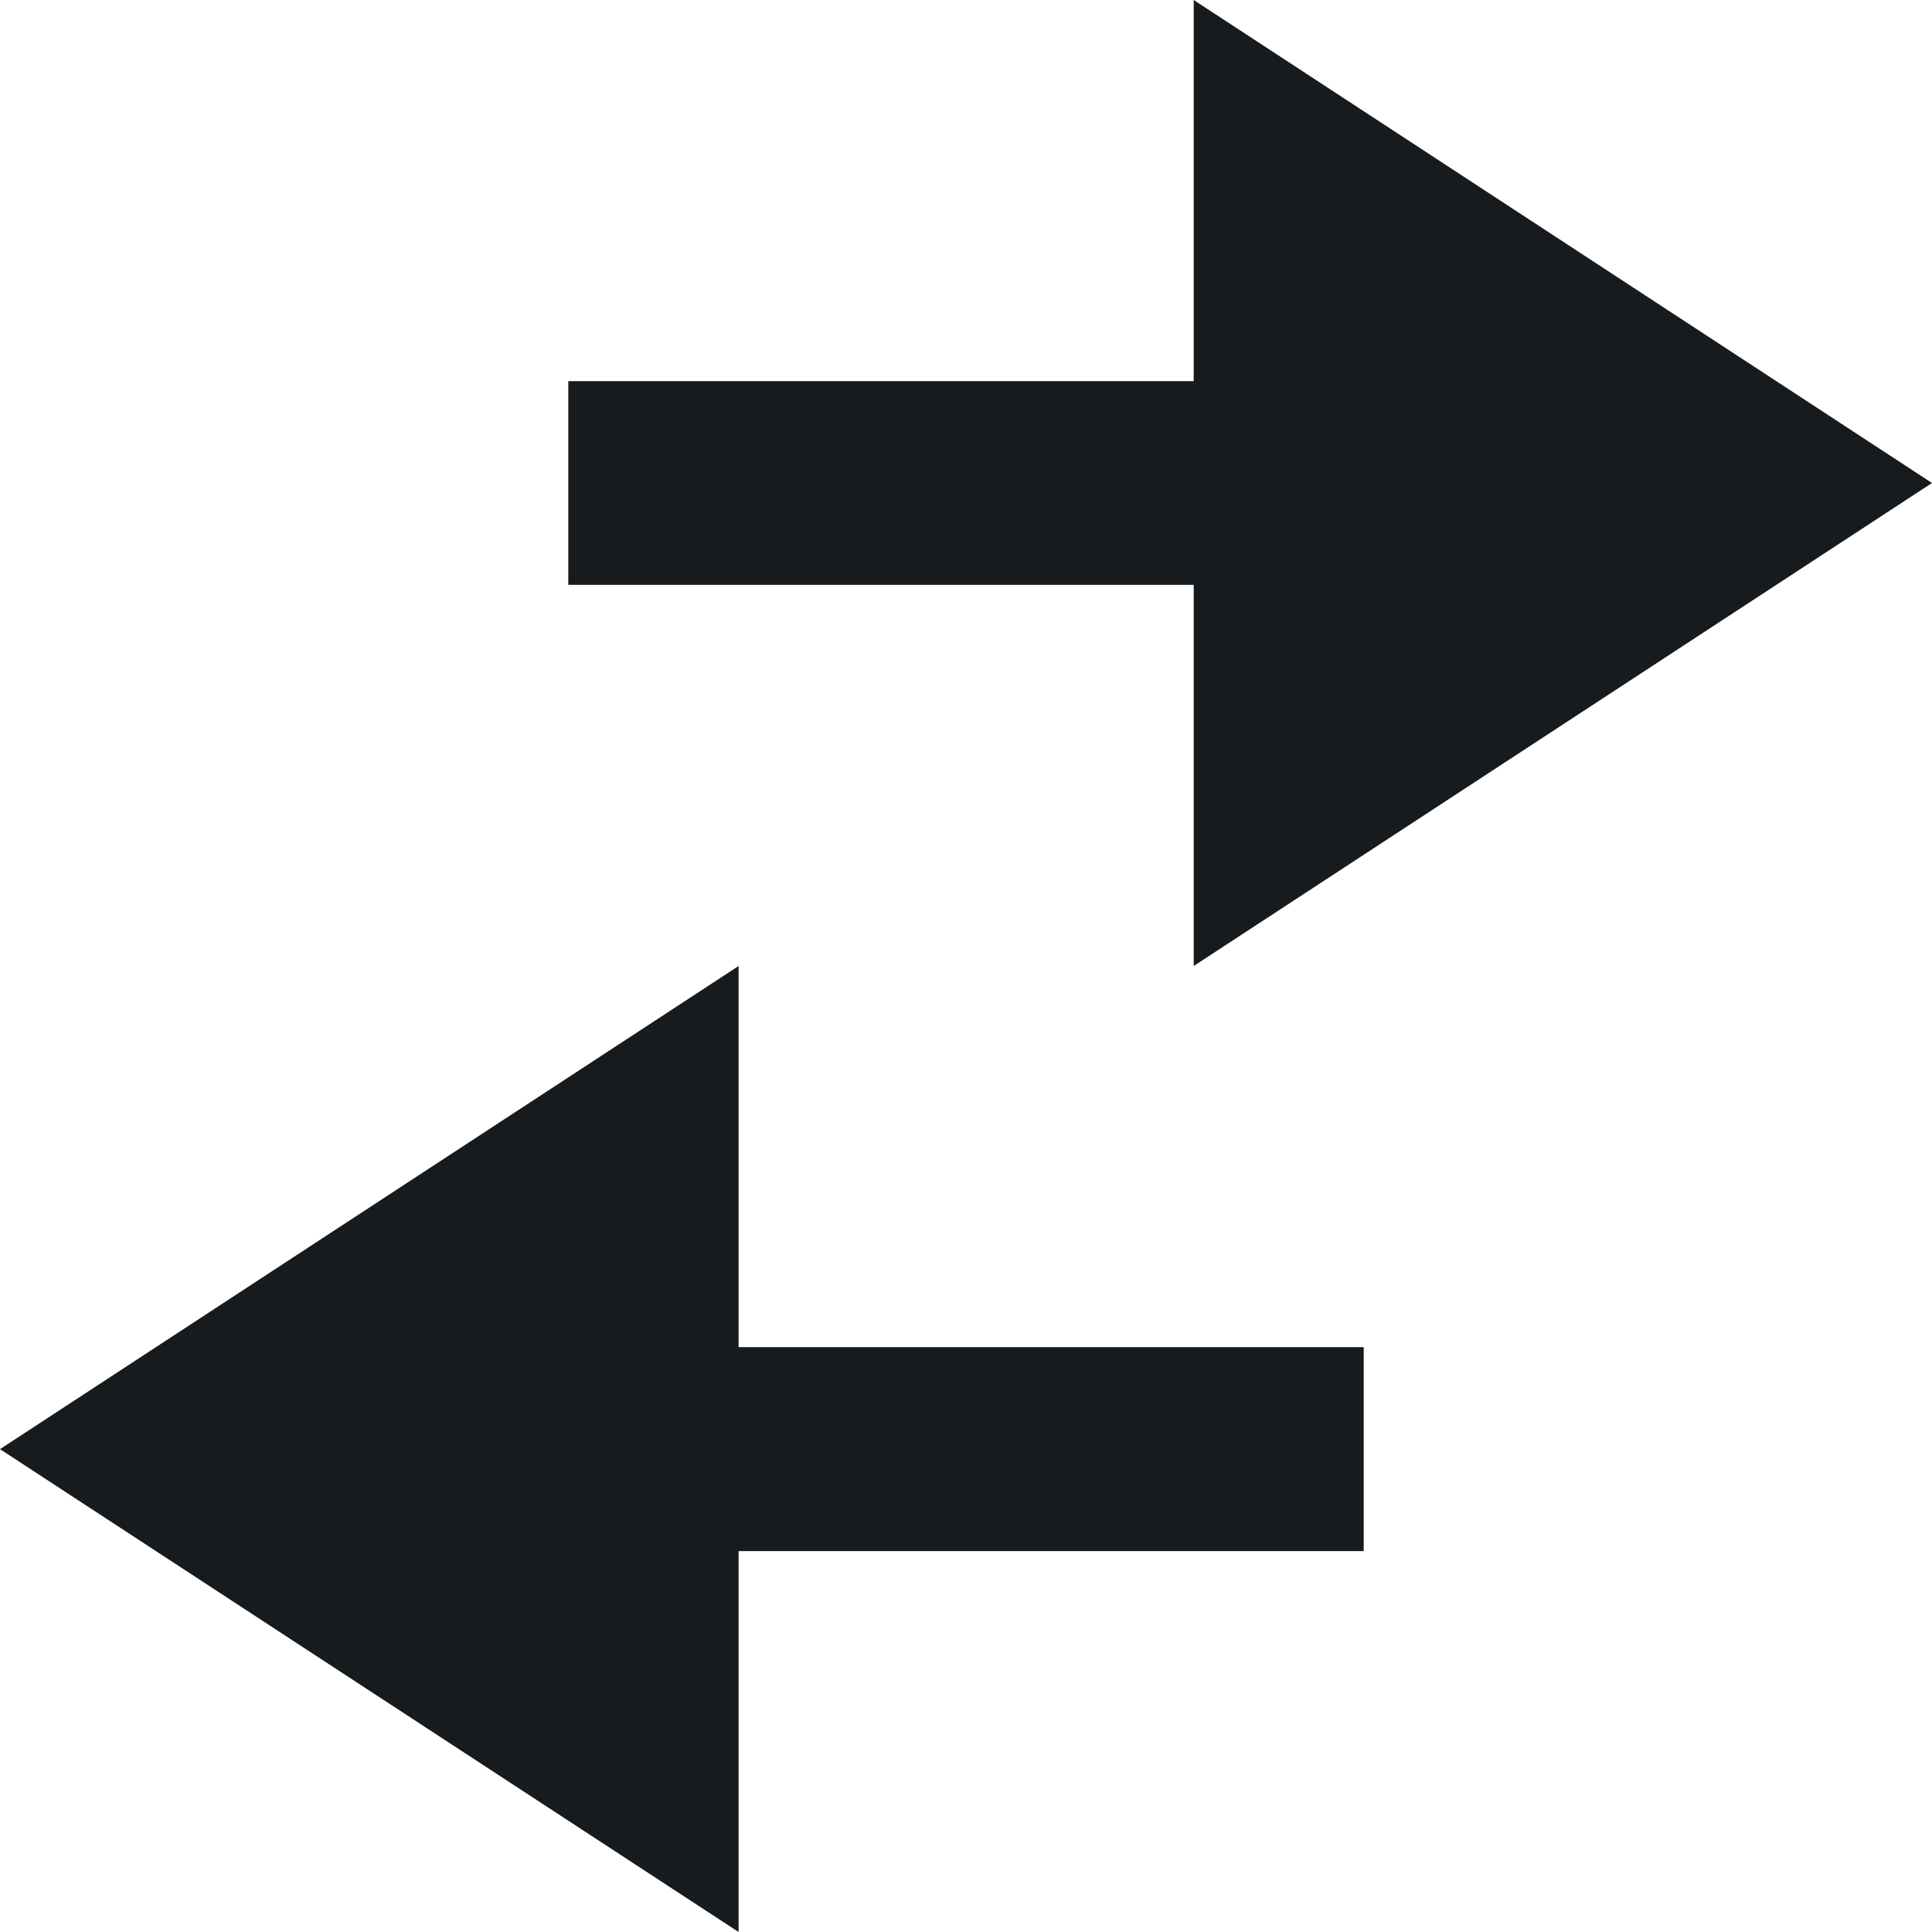
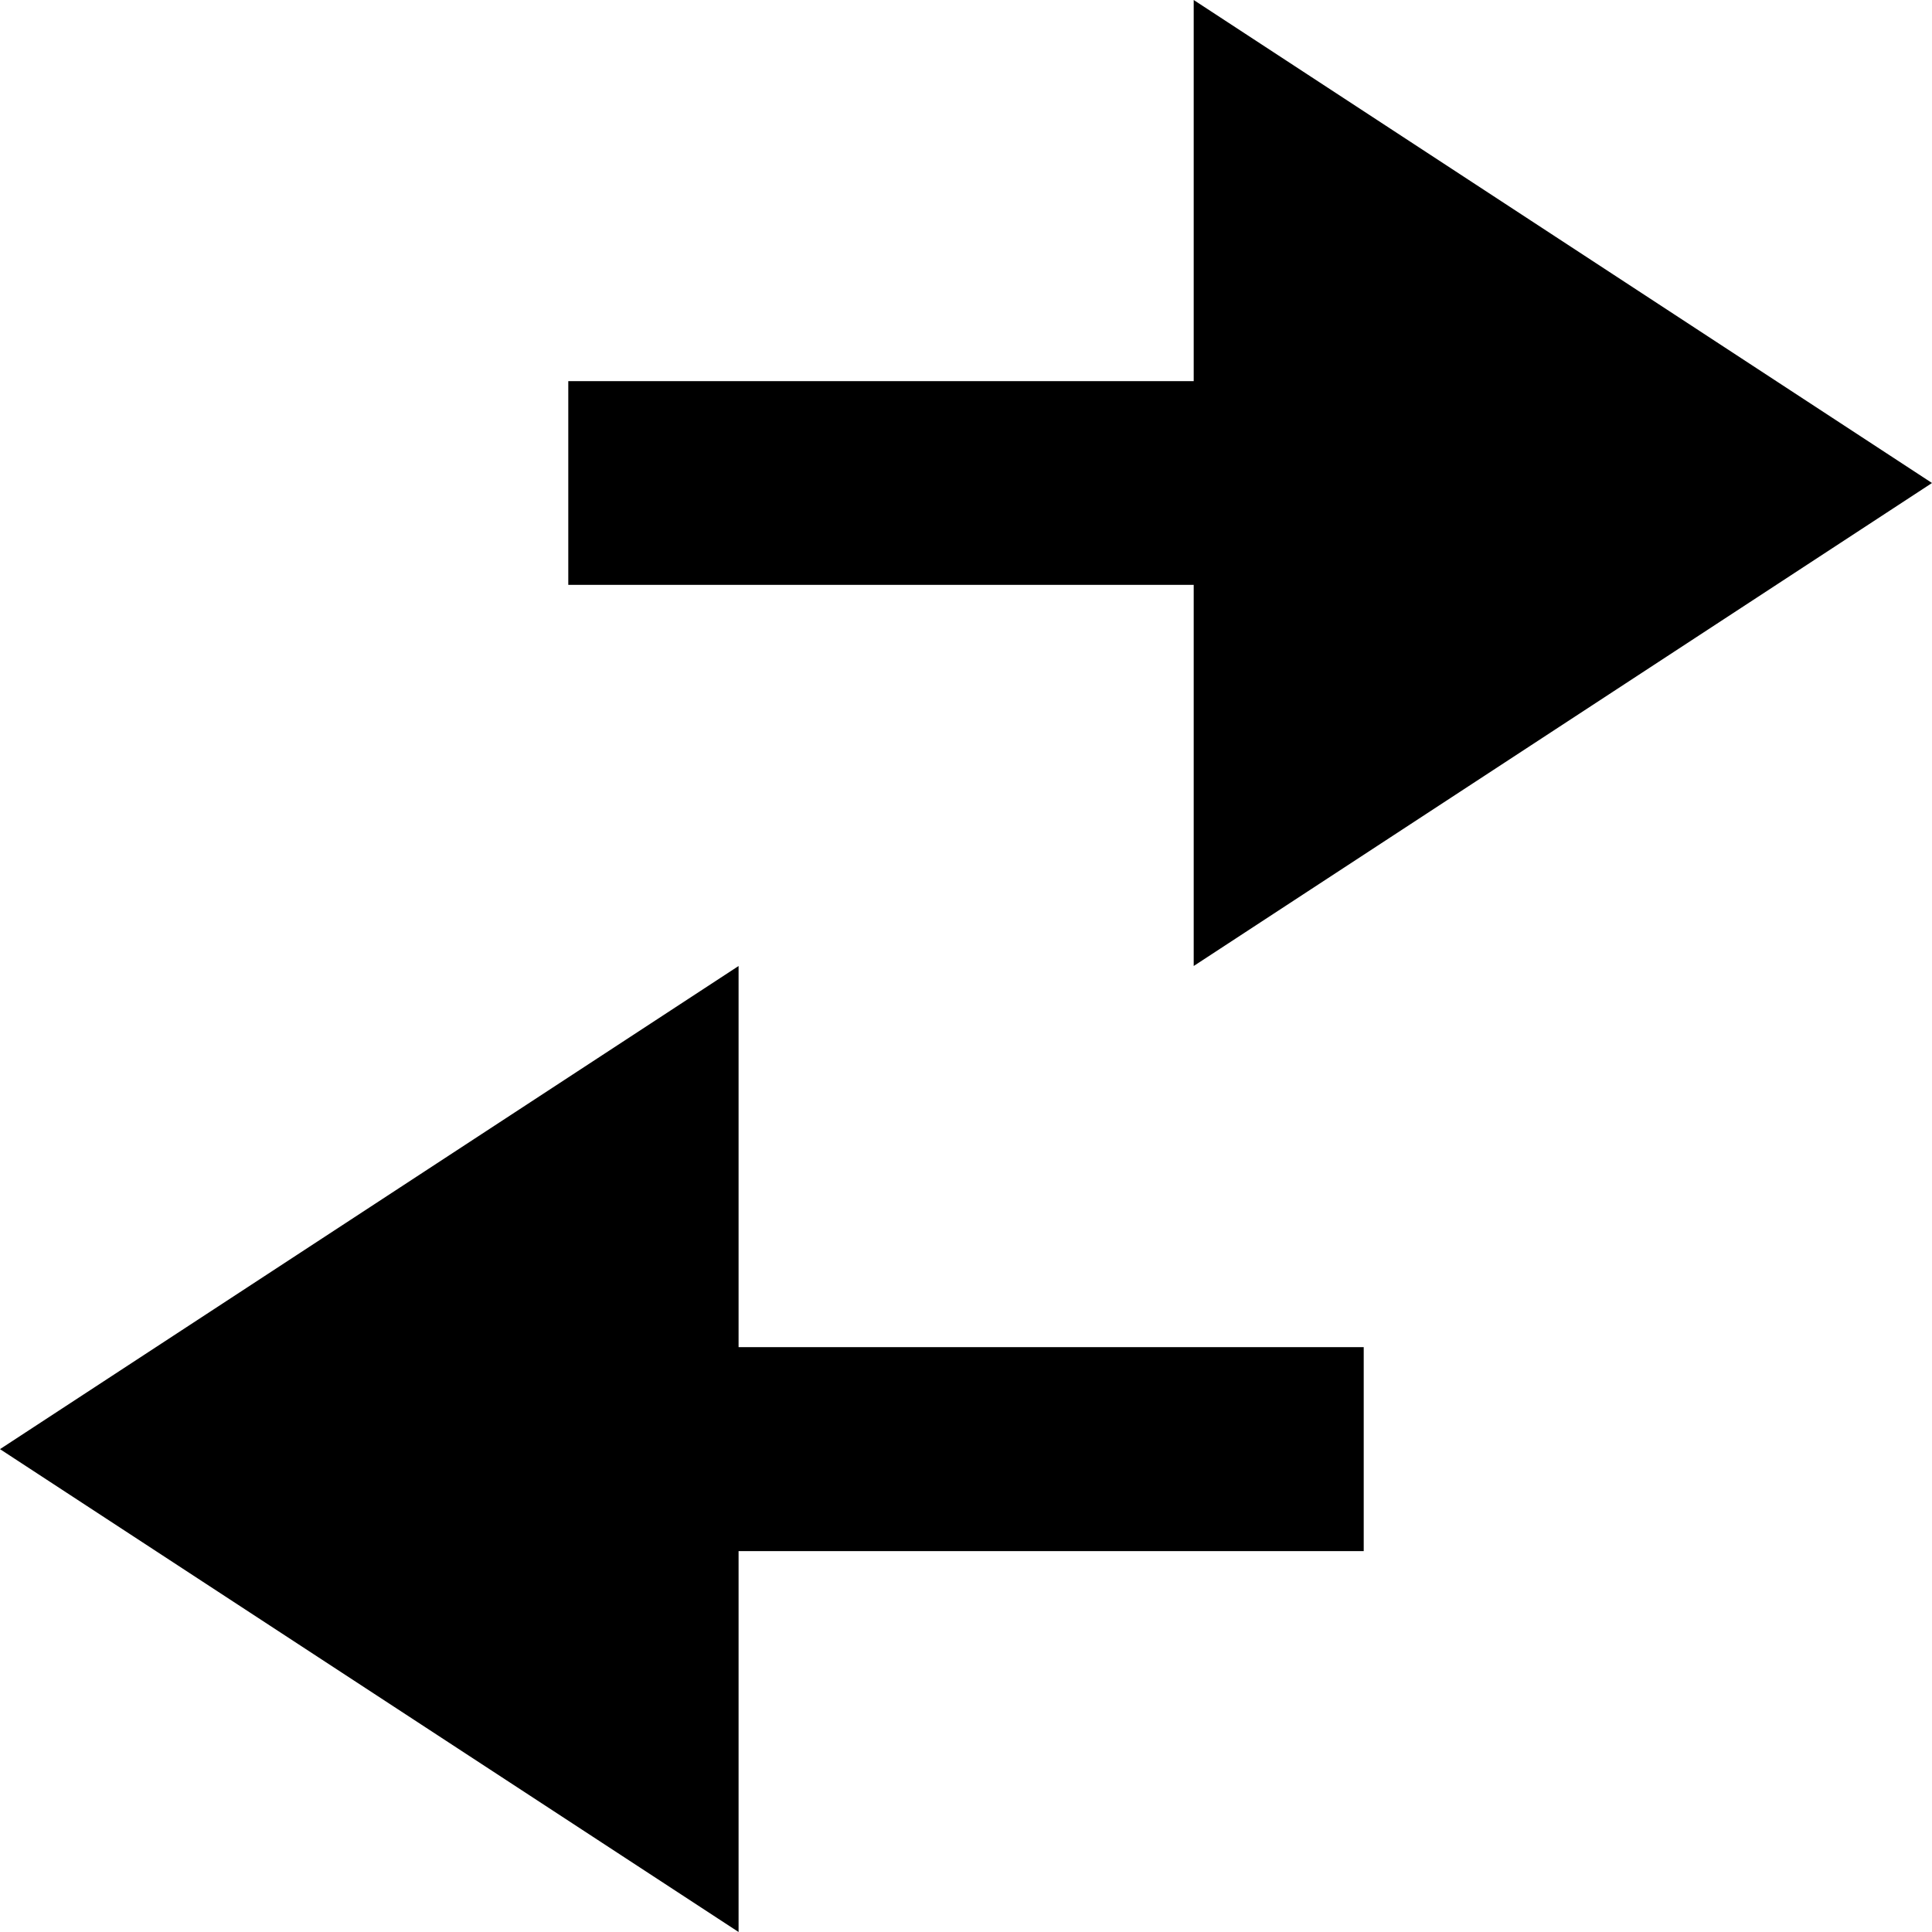
<svg xmlns="http://www.w3.org/2000/svg" width="14" height="14" viewBox="0 0 14 14">
-   <path d="M5.352 7L0 10.501 5.352 14v-2.76h4.53V9.762h-4.53zM8.65 2.762H4.118v1.476H8.65V7L14 3.5 8.65 0z" fill="#181B1E" fill-rule="evenodd" />
+   <path d="M5.352 7L0 10.501 5.352 14v-2.76h4.53V9.762h-4.53zM8.65 2.762H4.118v1.476H8.65V7L14 3.5 8.65 0z" fill-rule="evenodd" />
</svg>
